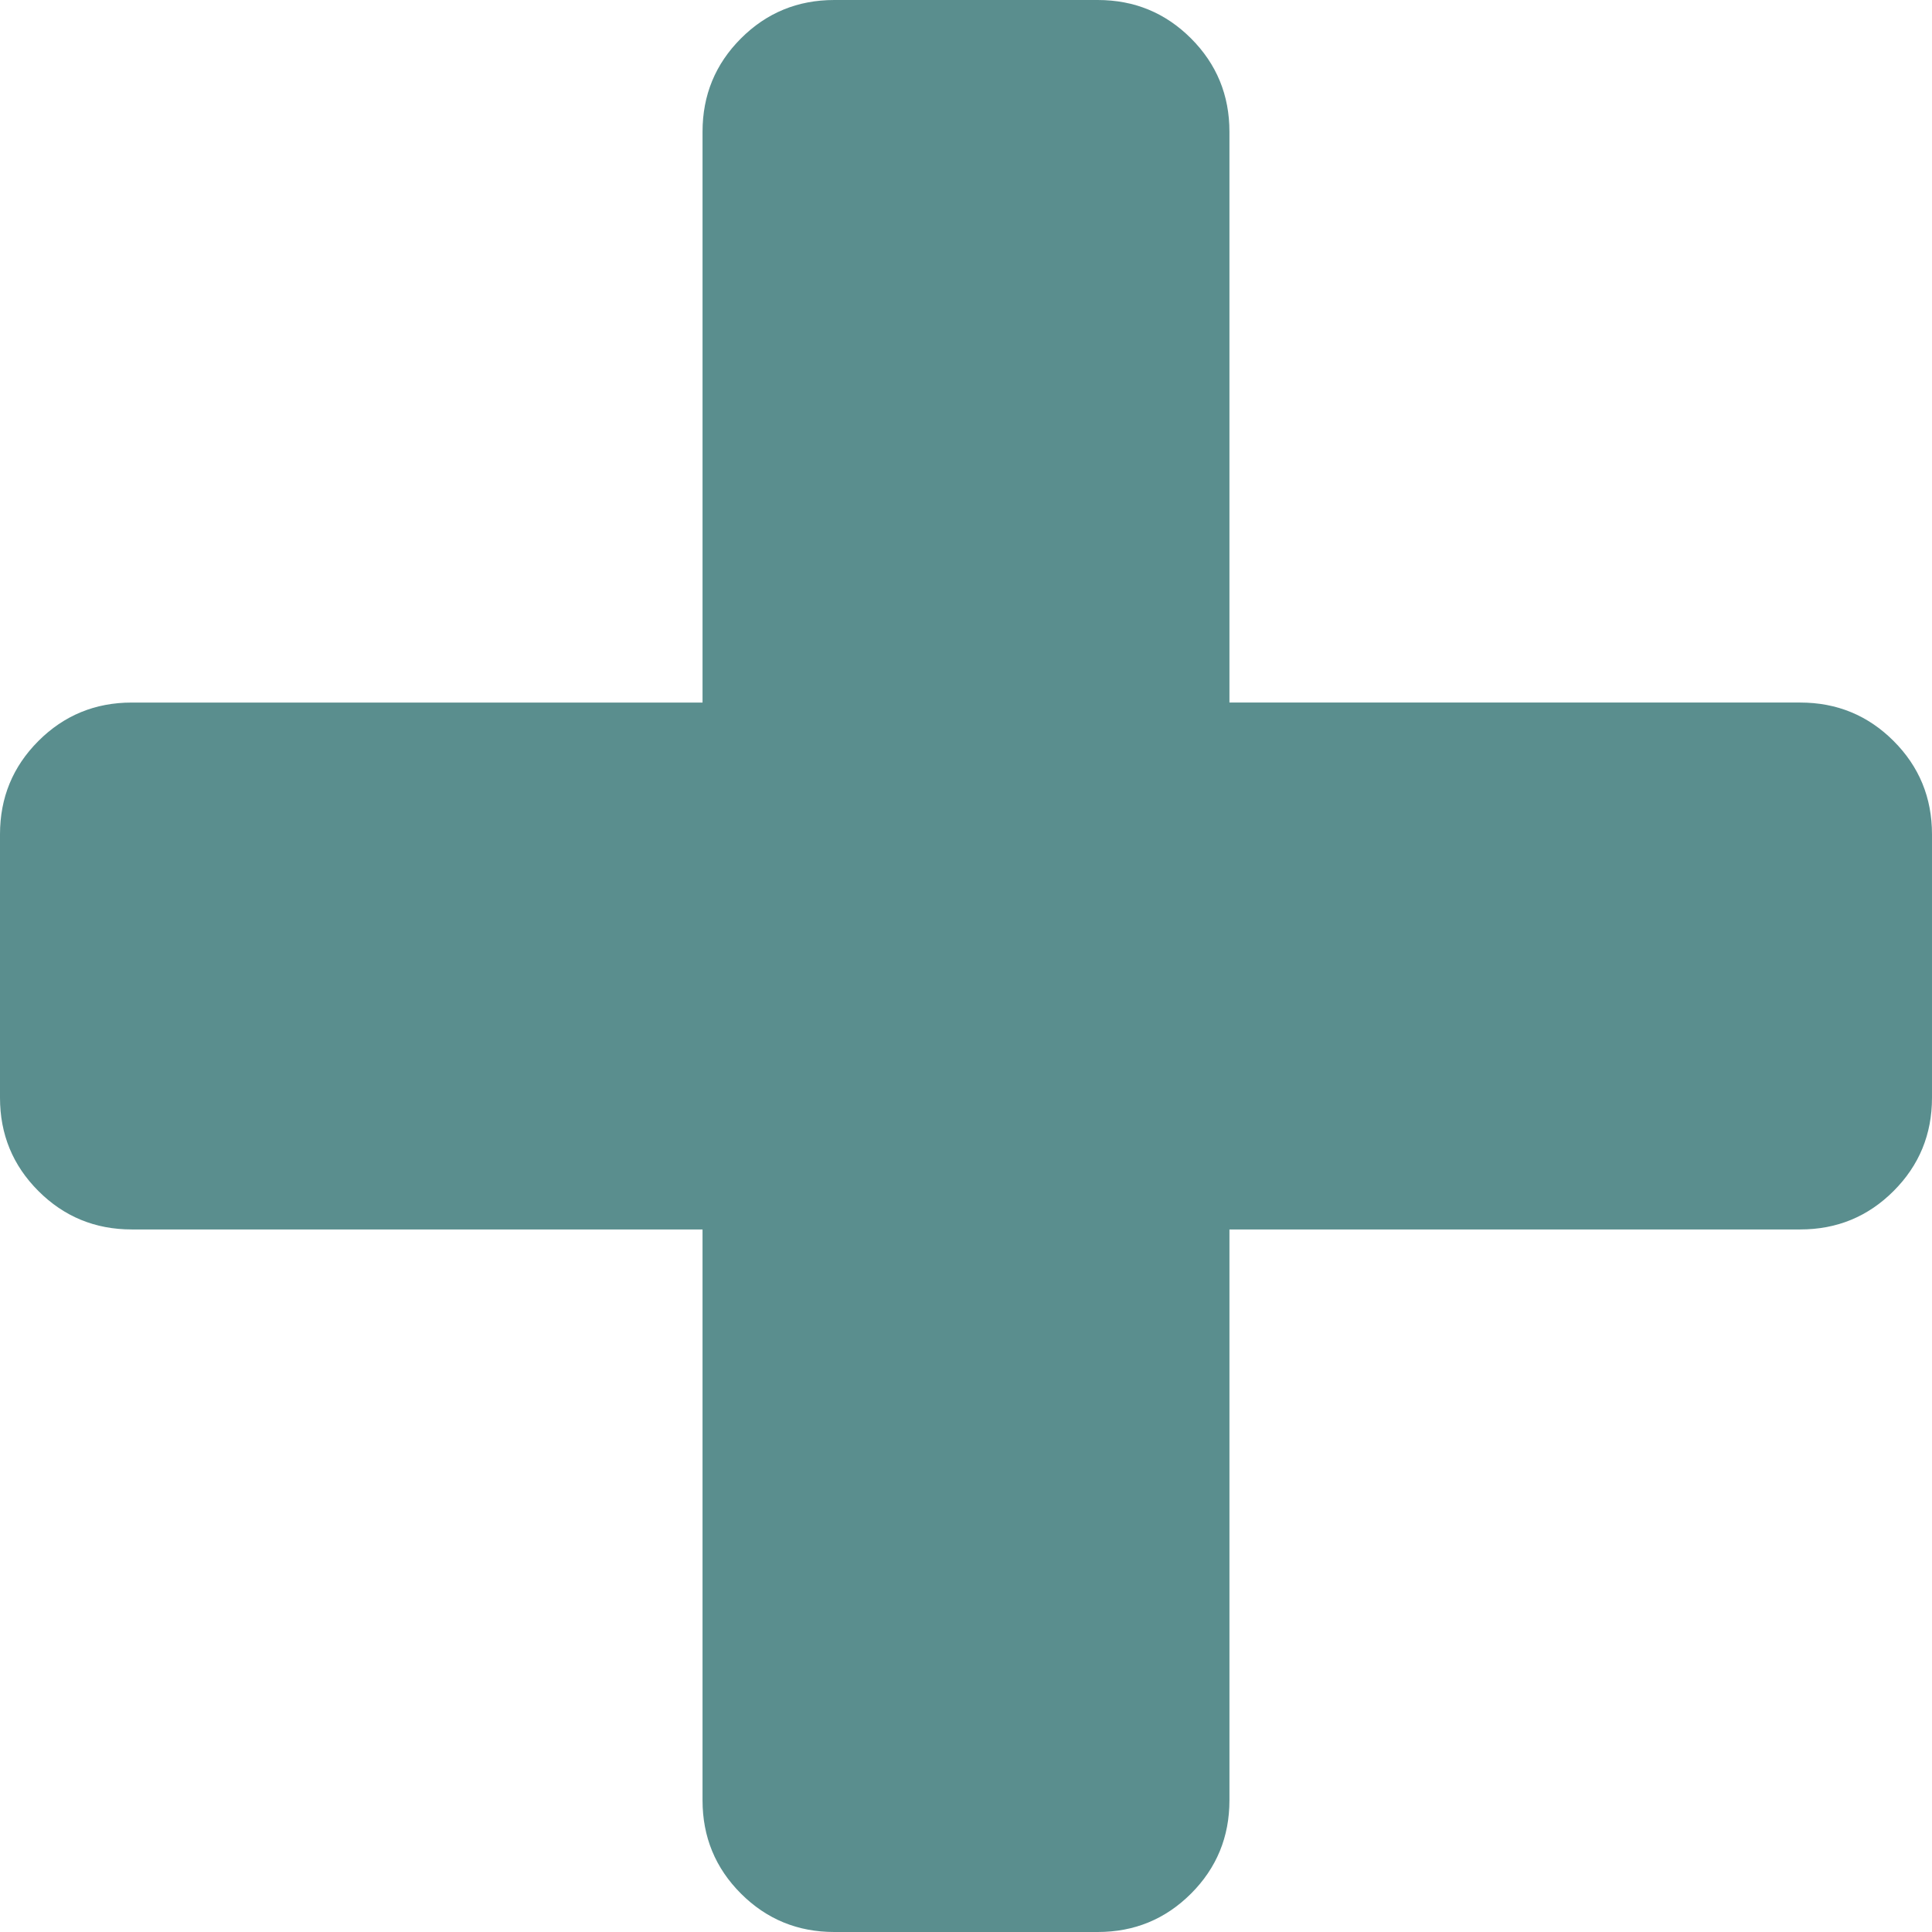
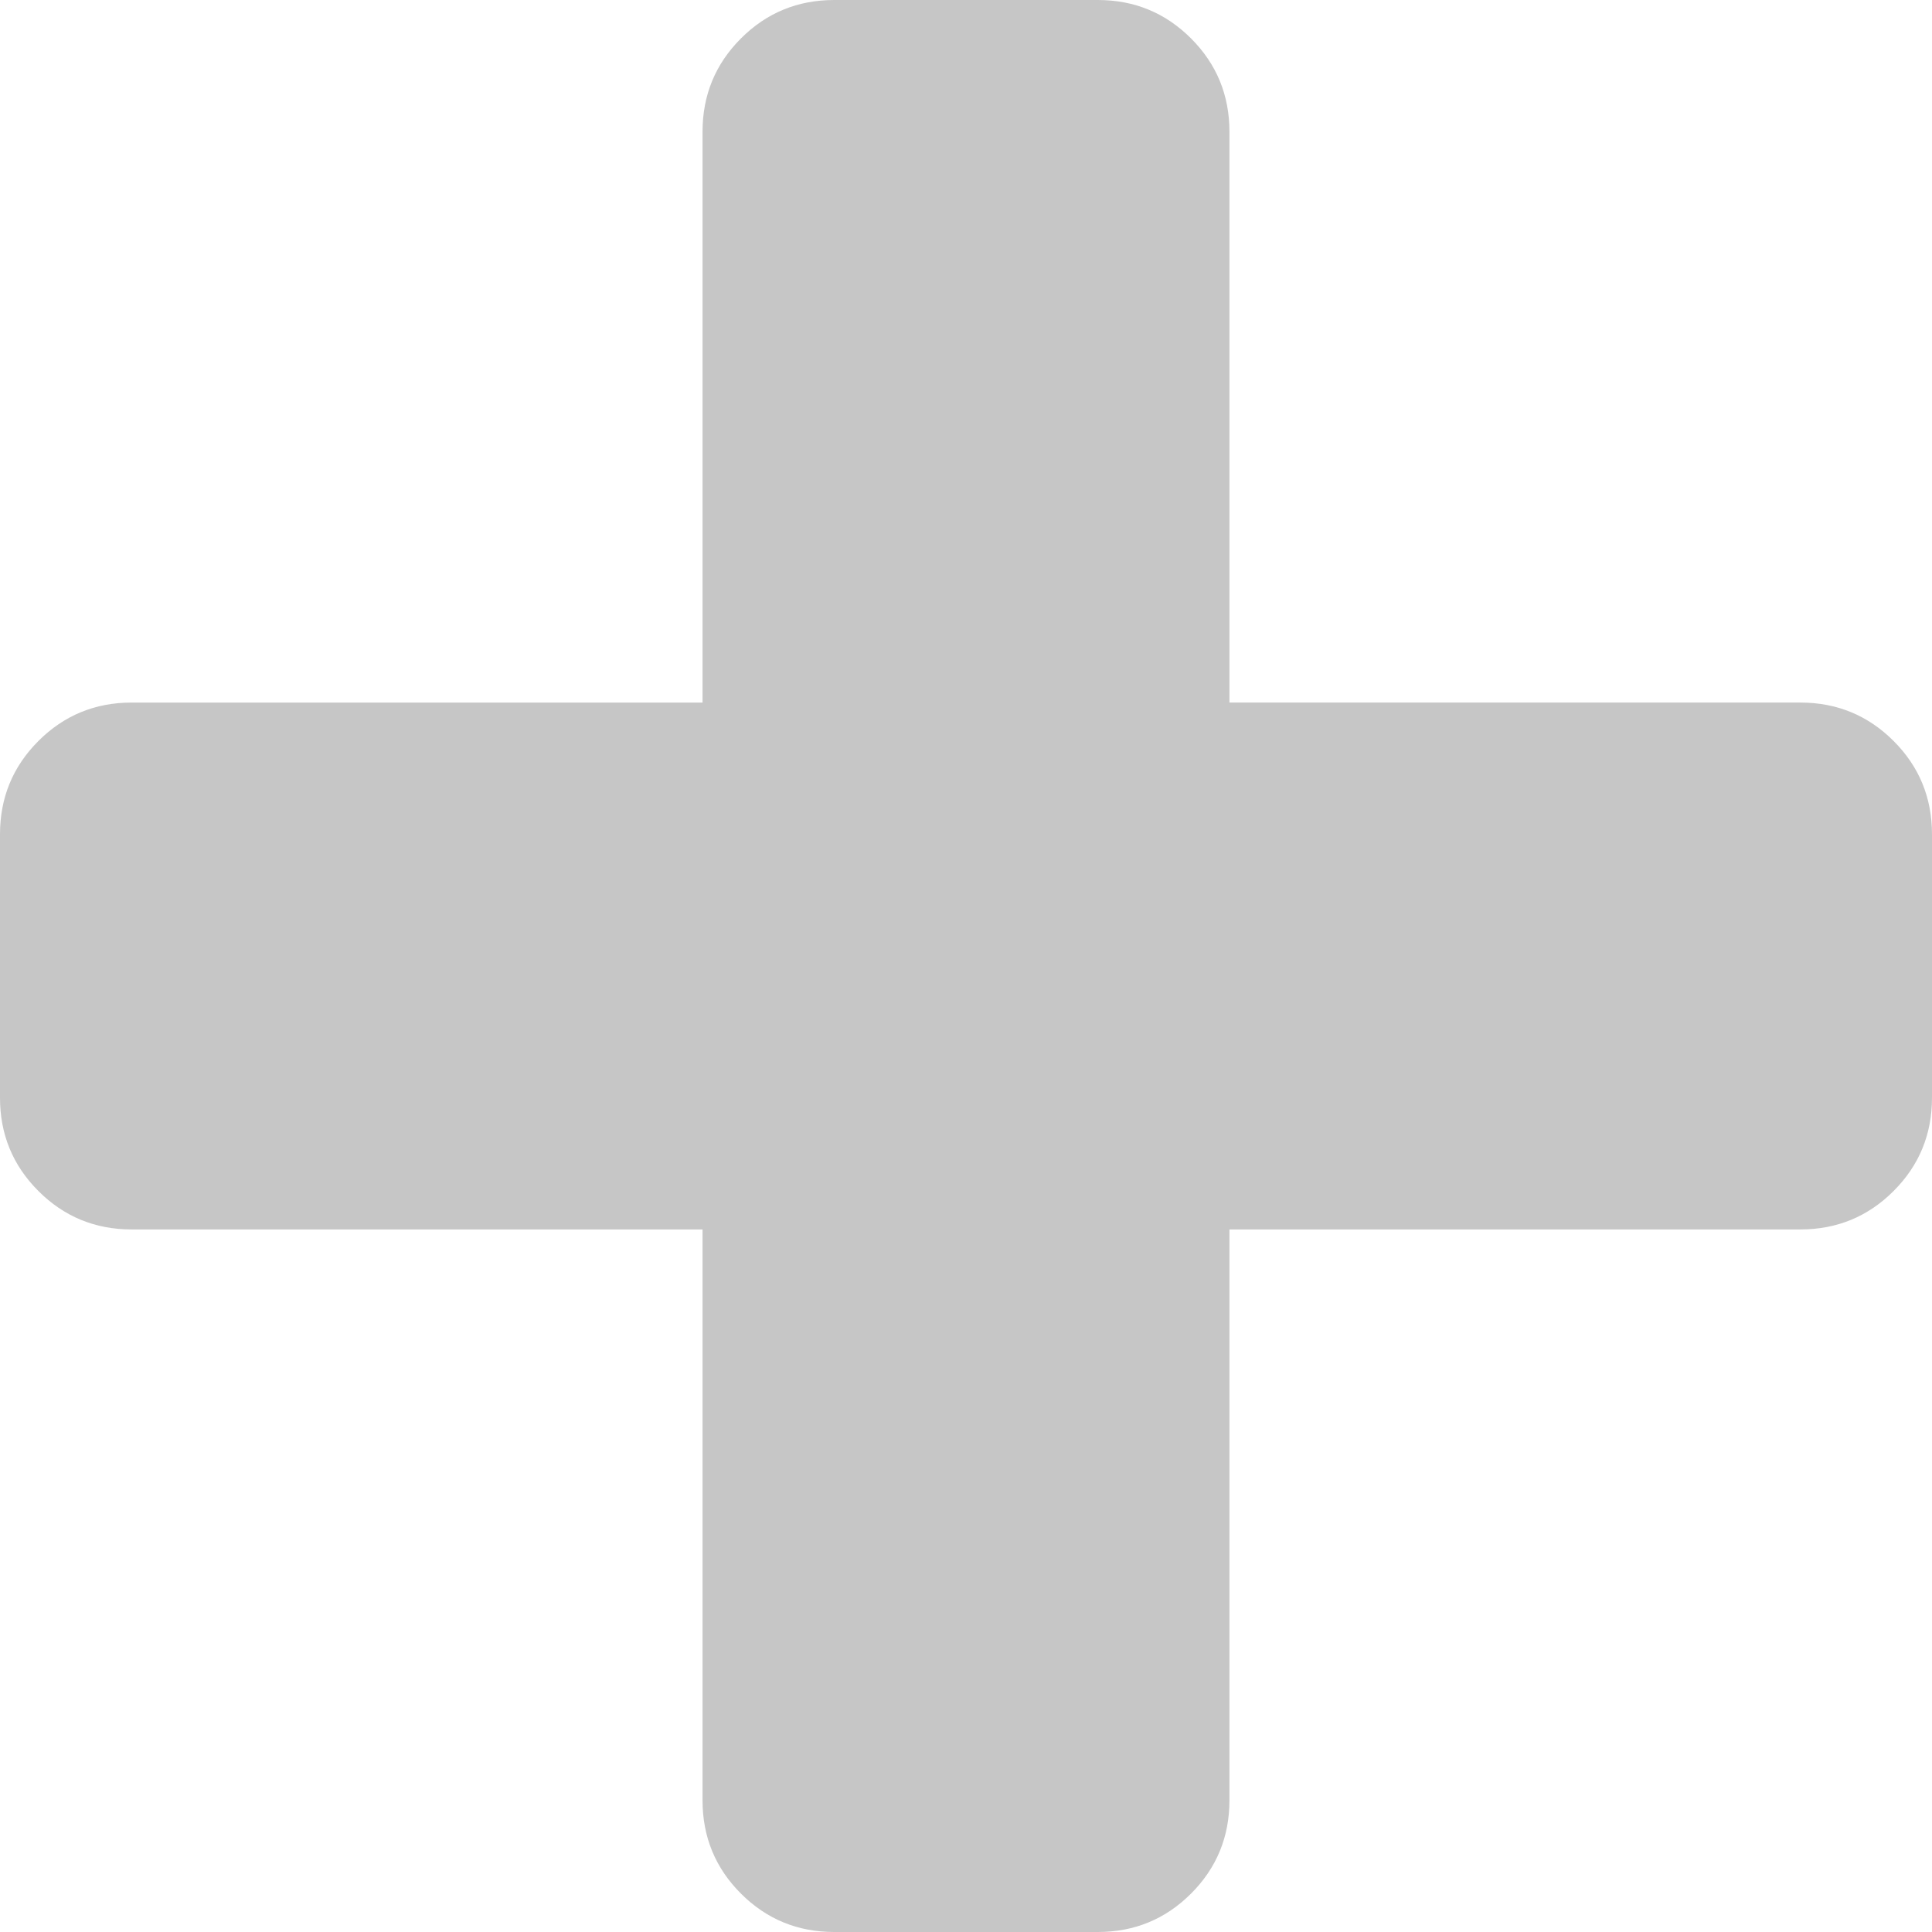
- <svg xmlns="http://www.w3.org/2000/svg" version="1.1" id="Capa_1" x="0px" y="0px" width="401.994px" height="401.994px" viewBox="0 0 401.994 401.994" style="fill:#5A8E8E; enable-background:new 0 0 401.994 401.994;" xml:space="preserve">
+ <svg xmlns="http://www.w3.org/2000/svg" version="1.1" id="Capa_1" x="0px" y="0px" width="401.994px" height="401.994px" viewBox="0 0 401.994 401.994" style="fill:#c6c6c6; enable-background:new 0 0 401.994 401.994;" xml:space="preserve">
  <g>
    <path d="M394,154.175c-5.331-5.33-11.806-7.994-19.417-7.994H255.811V27.406c0-7.611-2.666-14.084-7.994-19.414   C242.488,2.666,236.02,0,228.398,0h-54.812c-7.612,0-14.084,2.663-19.414,7.993c-5.33,5.33-7.994,11.803-7.994,19.414v118.775   H27.407c-7.611,0-14.084,2.664-19.414,7.994S0,165.973,0,173.589v54.819c0,7.618,2.662,14.086,7.992,19.411   c5.33,5.332,11.803,7.994,19.414,7.994h118.771V374.59c0,7.611,2.664,14.089,7.994,19.417c5.33,5.325,11.802,7.987,19.414,7.987   h54.816c7.617,0,14.086-2.662,19.417-7.987c5.332-5.331,7.994-11.806,7.994-19.417V255.813h118.77   c7.618,0,14.089-2.662,19.417-7.994c5.329-5.325,7.994-11.793,7.994-19.411v-54.819C401.991,165.973,399.332,159.502,394,154.175z" />
  </g>
  <g>
</g>
  <g>
</g>
  <g>
</g>
  <g>
</g>
  <g>
</g>
  <g>
</g>
  <g>
</g>
  <g>
</g>
  <g>
</g>
  <g>
</g>
  <g>
</g>
  <g>
</g>
  <g>
</g>
  <g>
</g>
  <g>
</g>
</svg>
